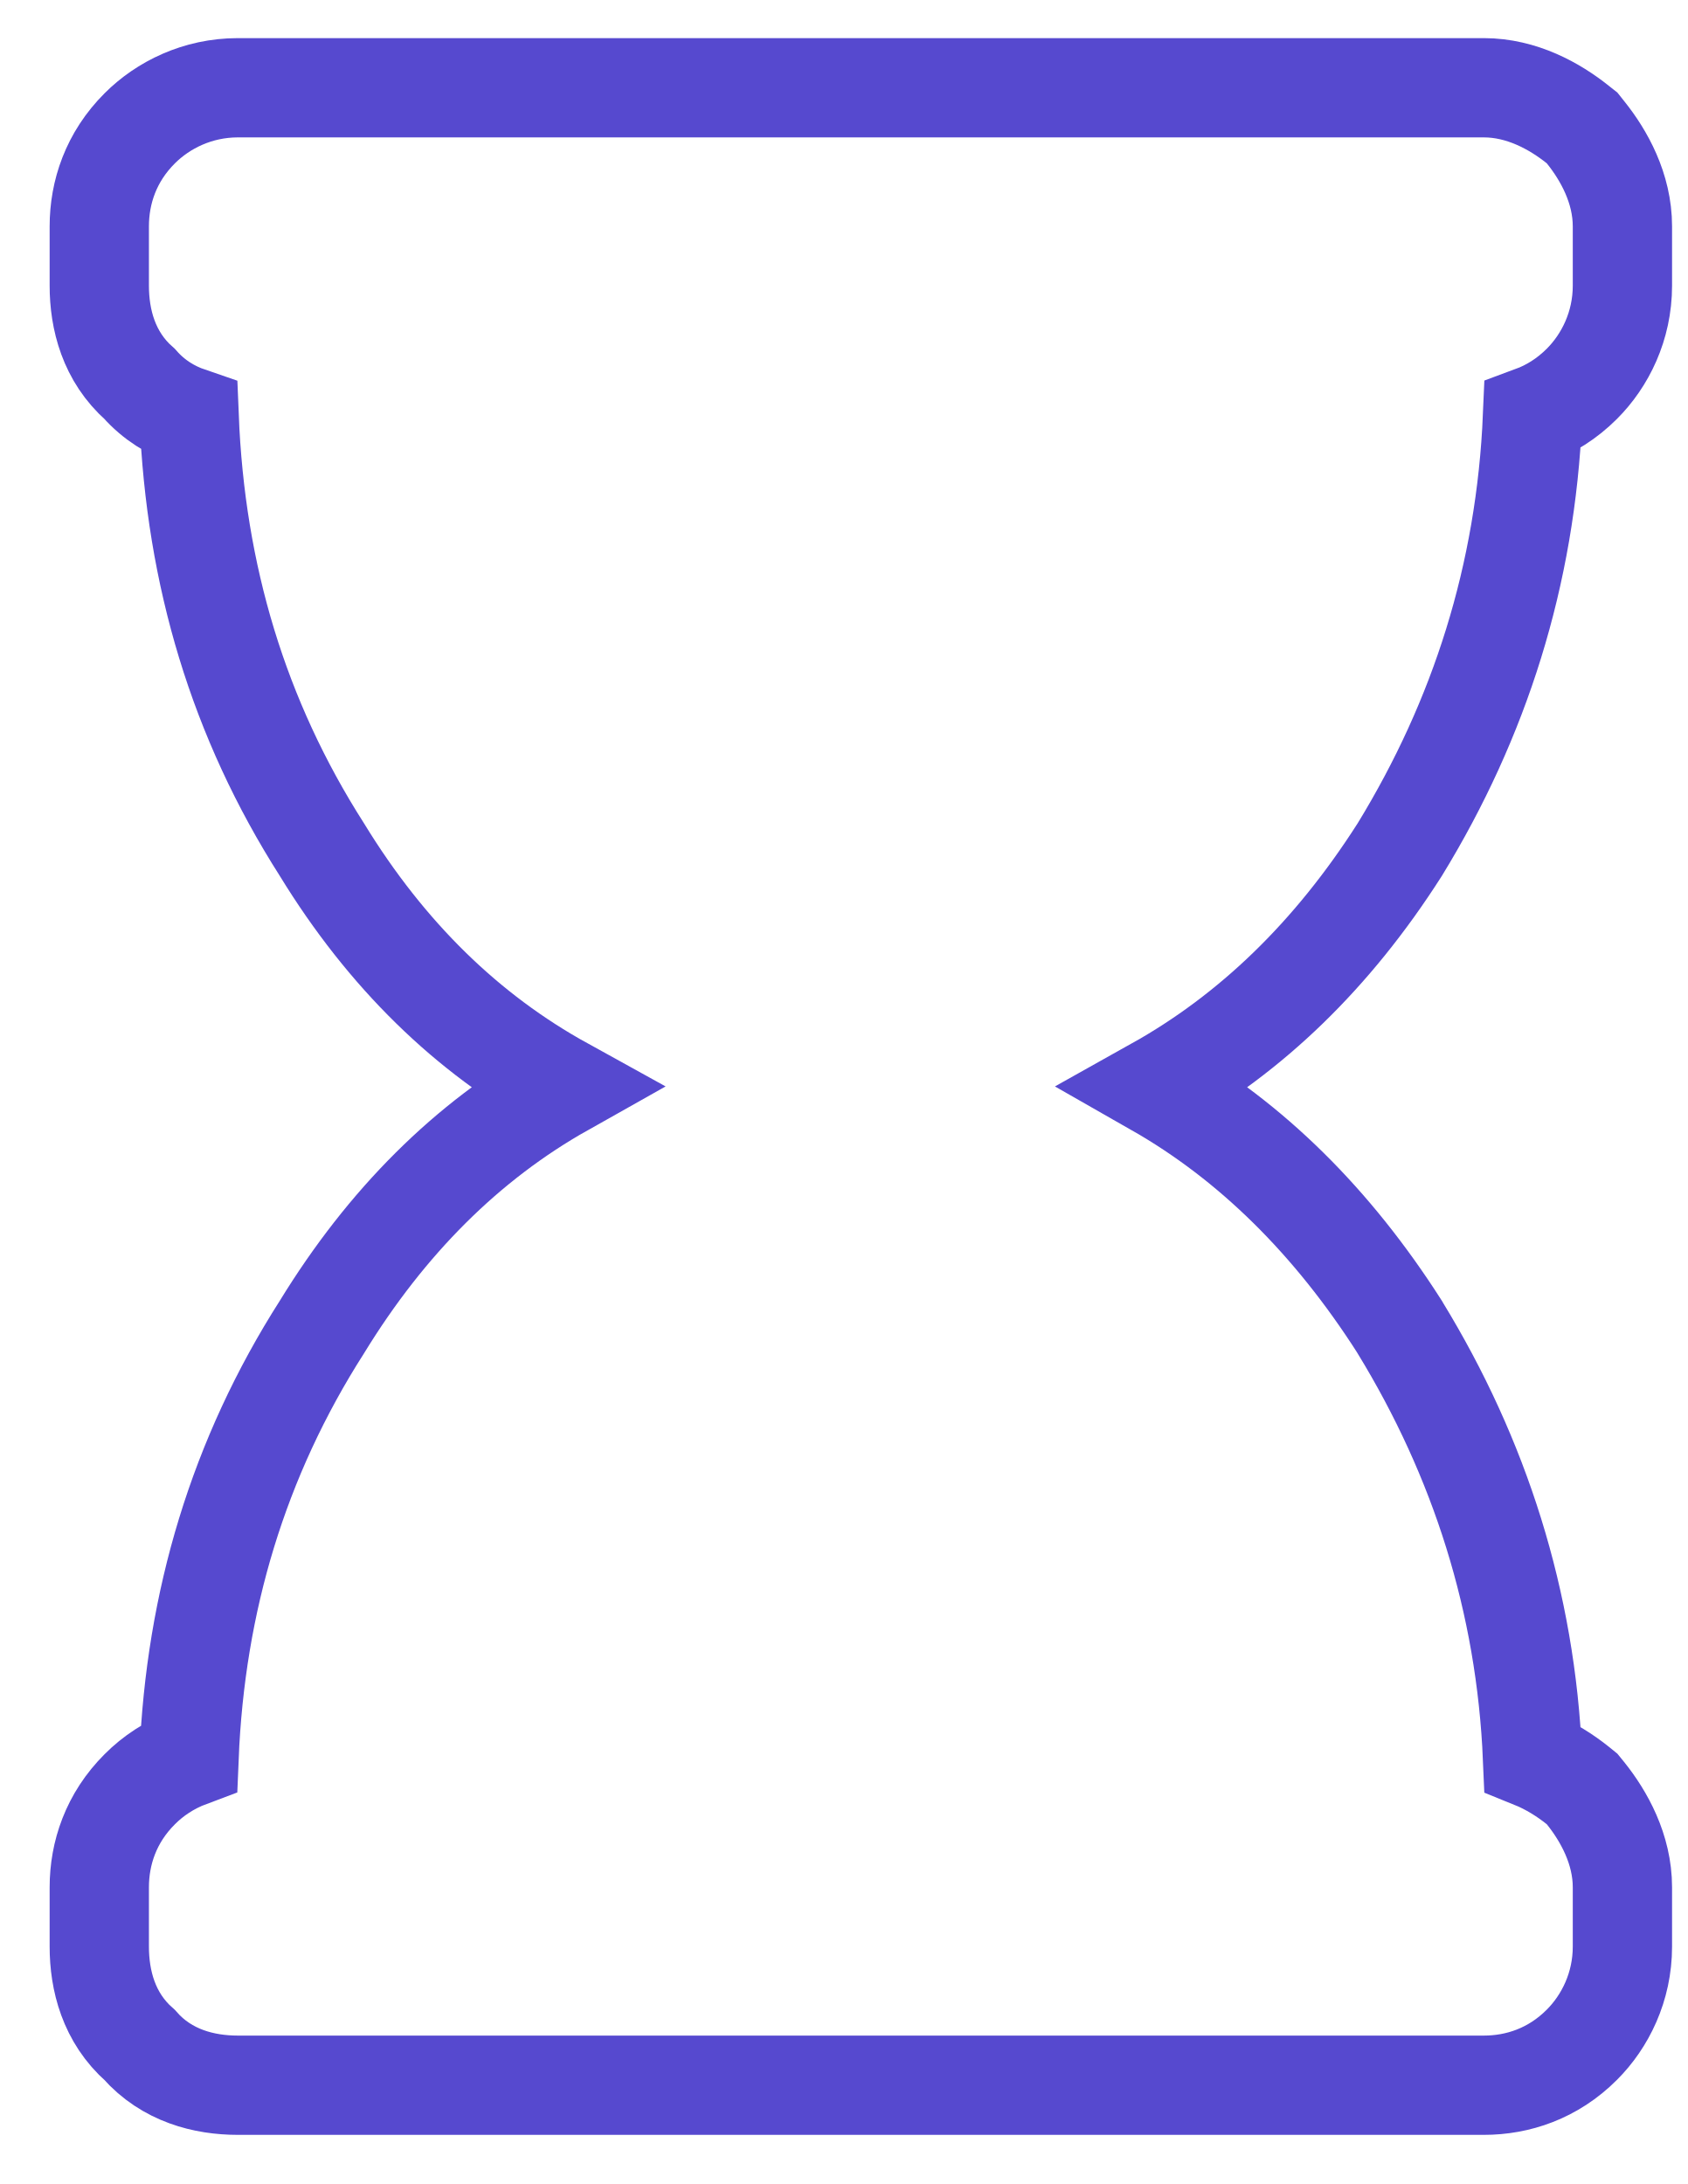
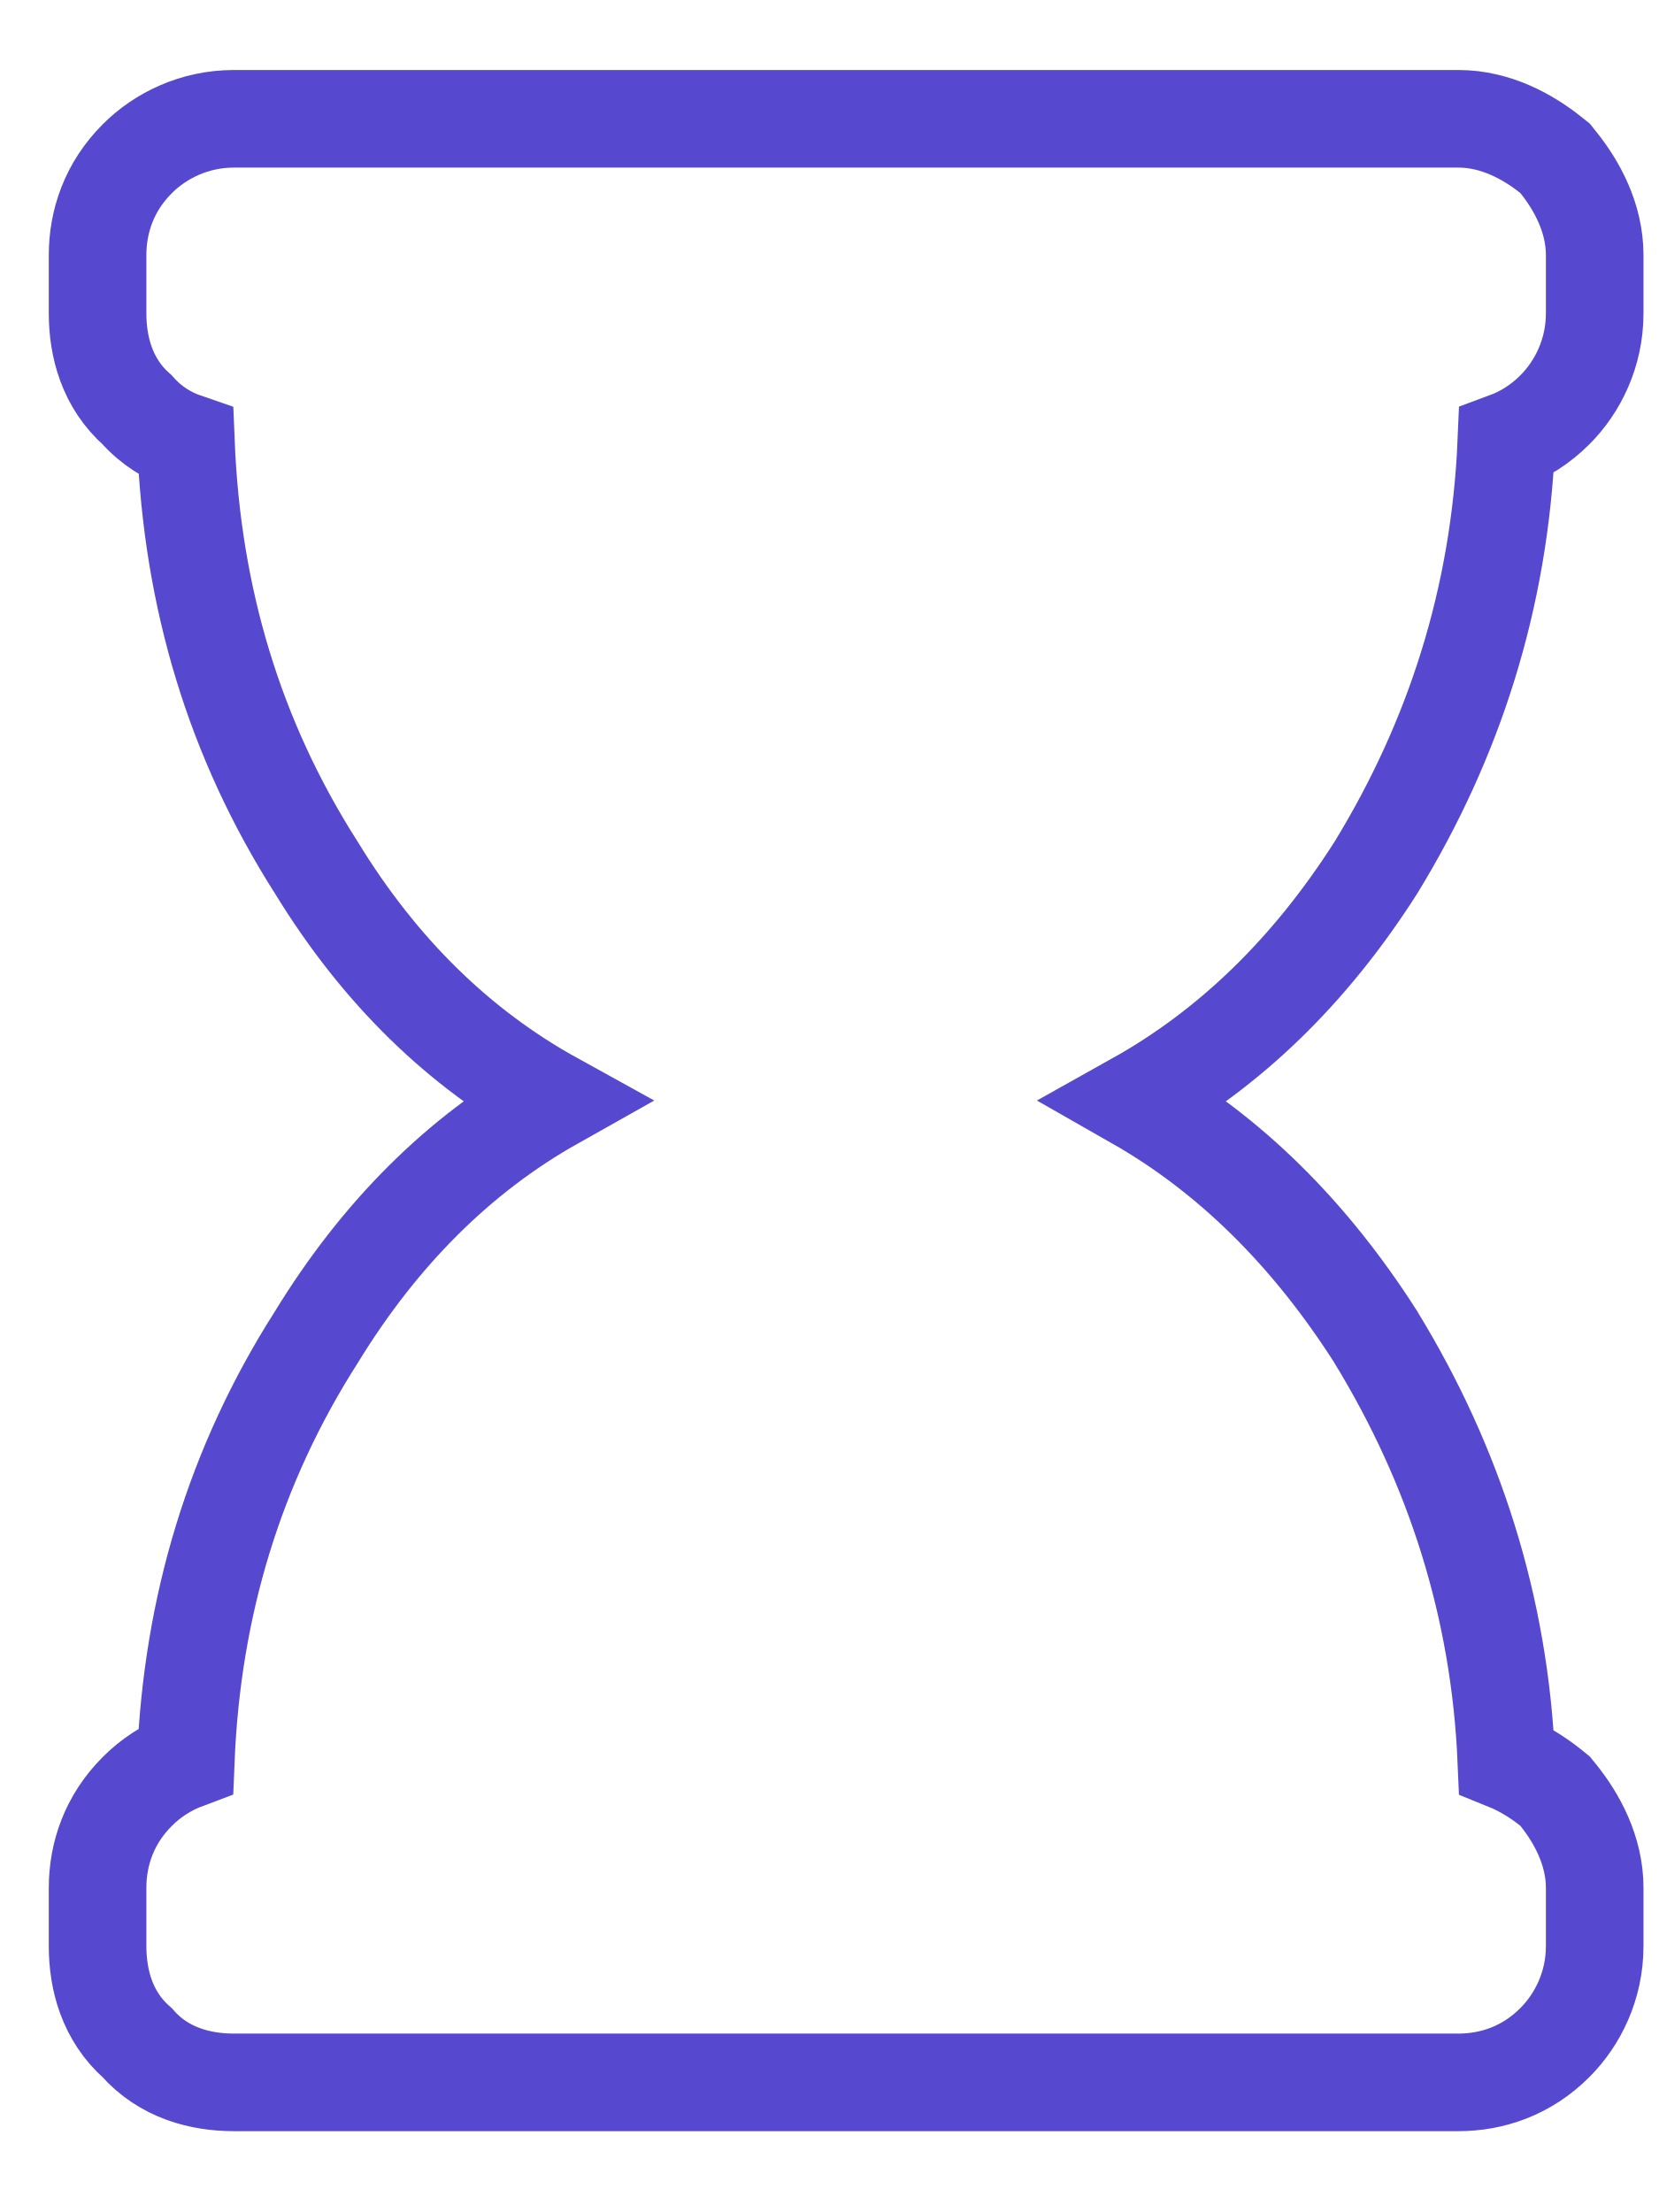
- <svg xmlns="http://www.w3.org/2000/svg" width="17" height="22" viewBox="0 0 17 22" fill="none">
+ <svg xmlns="http://www.w3.org/2000/svg" width="15" height="20" viewBox="0 0 17 22" fill="none">
  <path d="M15.97 1.333L15.935 1.289L15.892 1.255C15.661 1.07 15.328 0.884 14.945 0.884H2.396C1.99 0.884 1.642 1.058 1.408 1.292C1.117 1.582 1 1.938 1 2.28V2.878C1 3.216 1.095 3.593 1.406 3.867C1.551 4.031 1.724 4.135 1.905 4.197C1.969 5.795 2.403 7.243 3.242 8.558C3.893 9.622 4.706 10.412 5.677 10.948C4.703 11.496 3.891 12.308 3.242 13.368C2.402 14.684 1.968 16.133 1.904 17.704C1.709 17.777 1.54 17.89 1.408 18.023C1.117 18.313 1 18.669 1 19.011V19.609C1 19.948 1.095 20.325 1.406 20.599C1.68 20.91 2.057 21.005 2.396 21.005H14.945C15.287 21.005 15.643 20.888 15.933 20.597C16.167 20.363 16.341 20.015 16.341 19.609V19.011C16.341 18.628 16.155 18.295 15.97 18.064L15.935 18.021L15.892 17.986C15.767 17.886 15.612 17.786 15.436 17.715C15.369 16.132 14.902 14.683 14.101 13.373L14.101 13.373L14.096 13.364C13.421 12.307 12.603 11.496 11.642 10.948C12.6 10.412 13.419 9.623 14.096 8.562L14.096 8.562L14.101 8.554C14.902 7.244 15.368 5.796 15.436 4.187C15.612 4.122 15.781 4.018 15.933 3.866C16.167 3.632 16.341 3.284 16.341 2.878V2.28C16.341 1.896 16.155 1.564 15.97 1.333Z" stroke="#5649CF" />
</svg>
